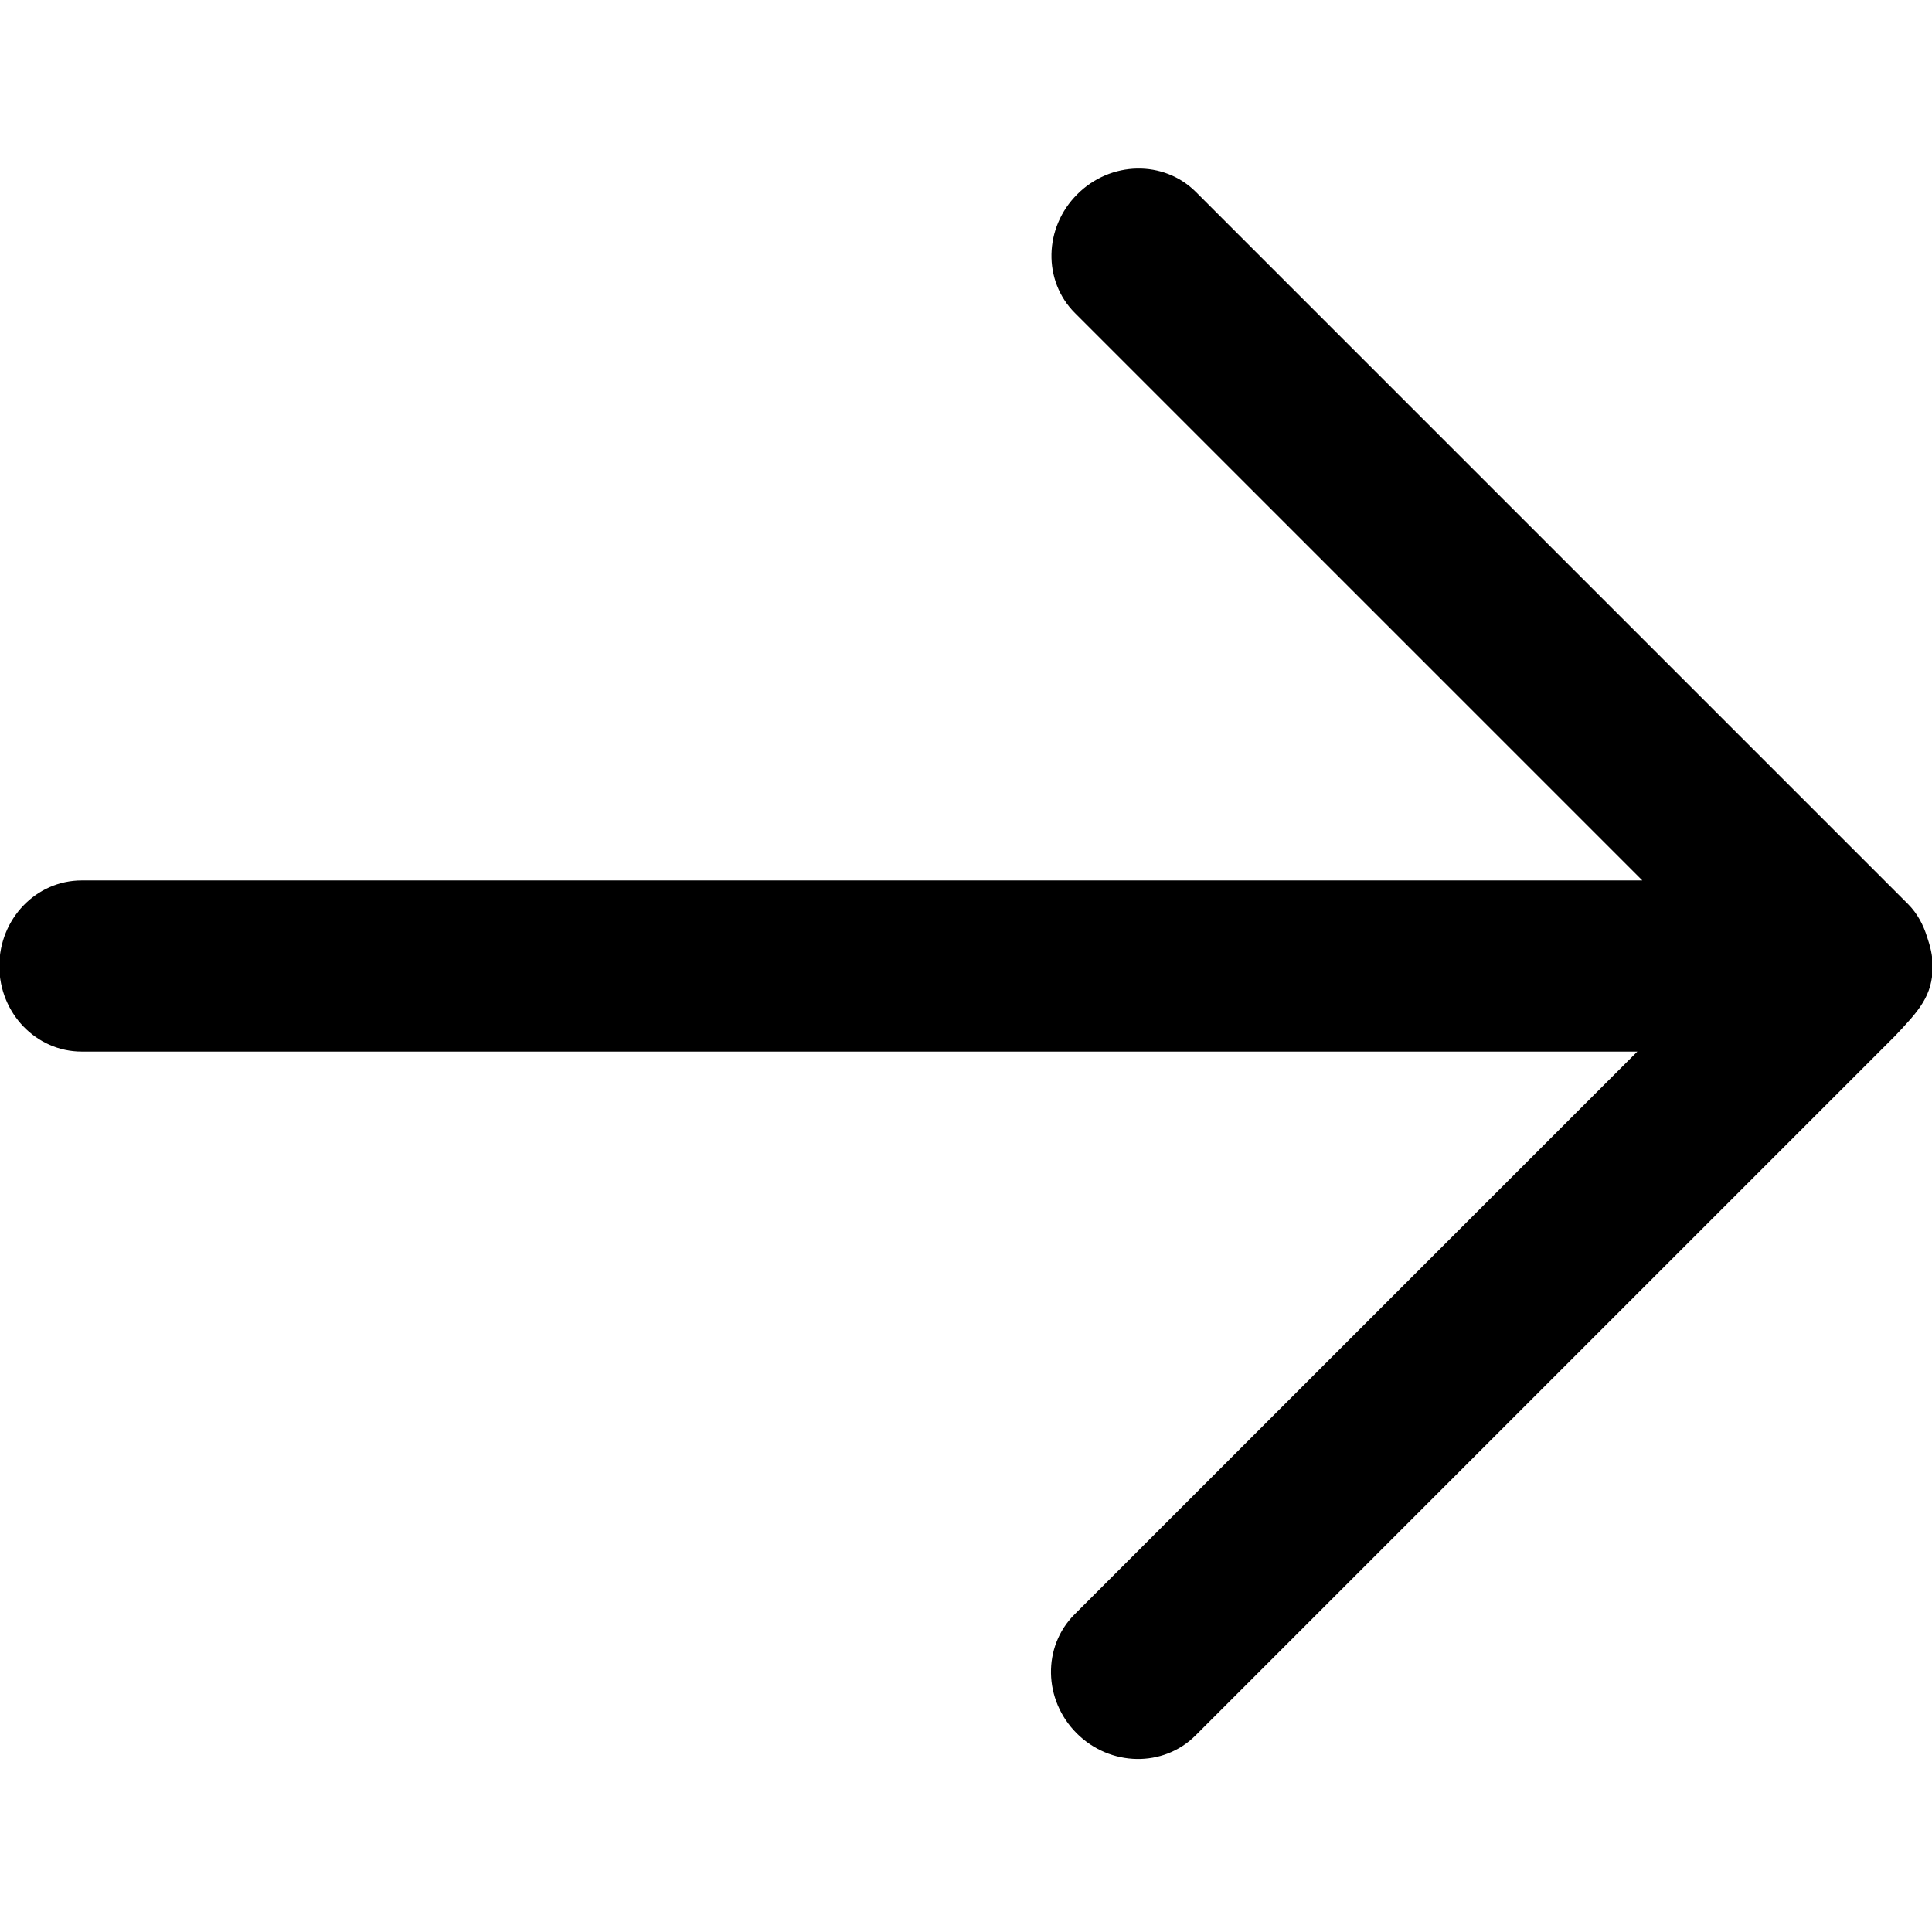
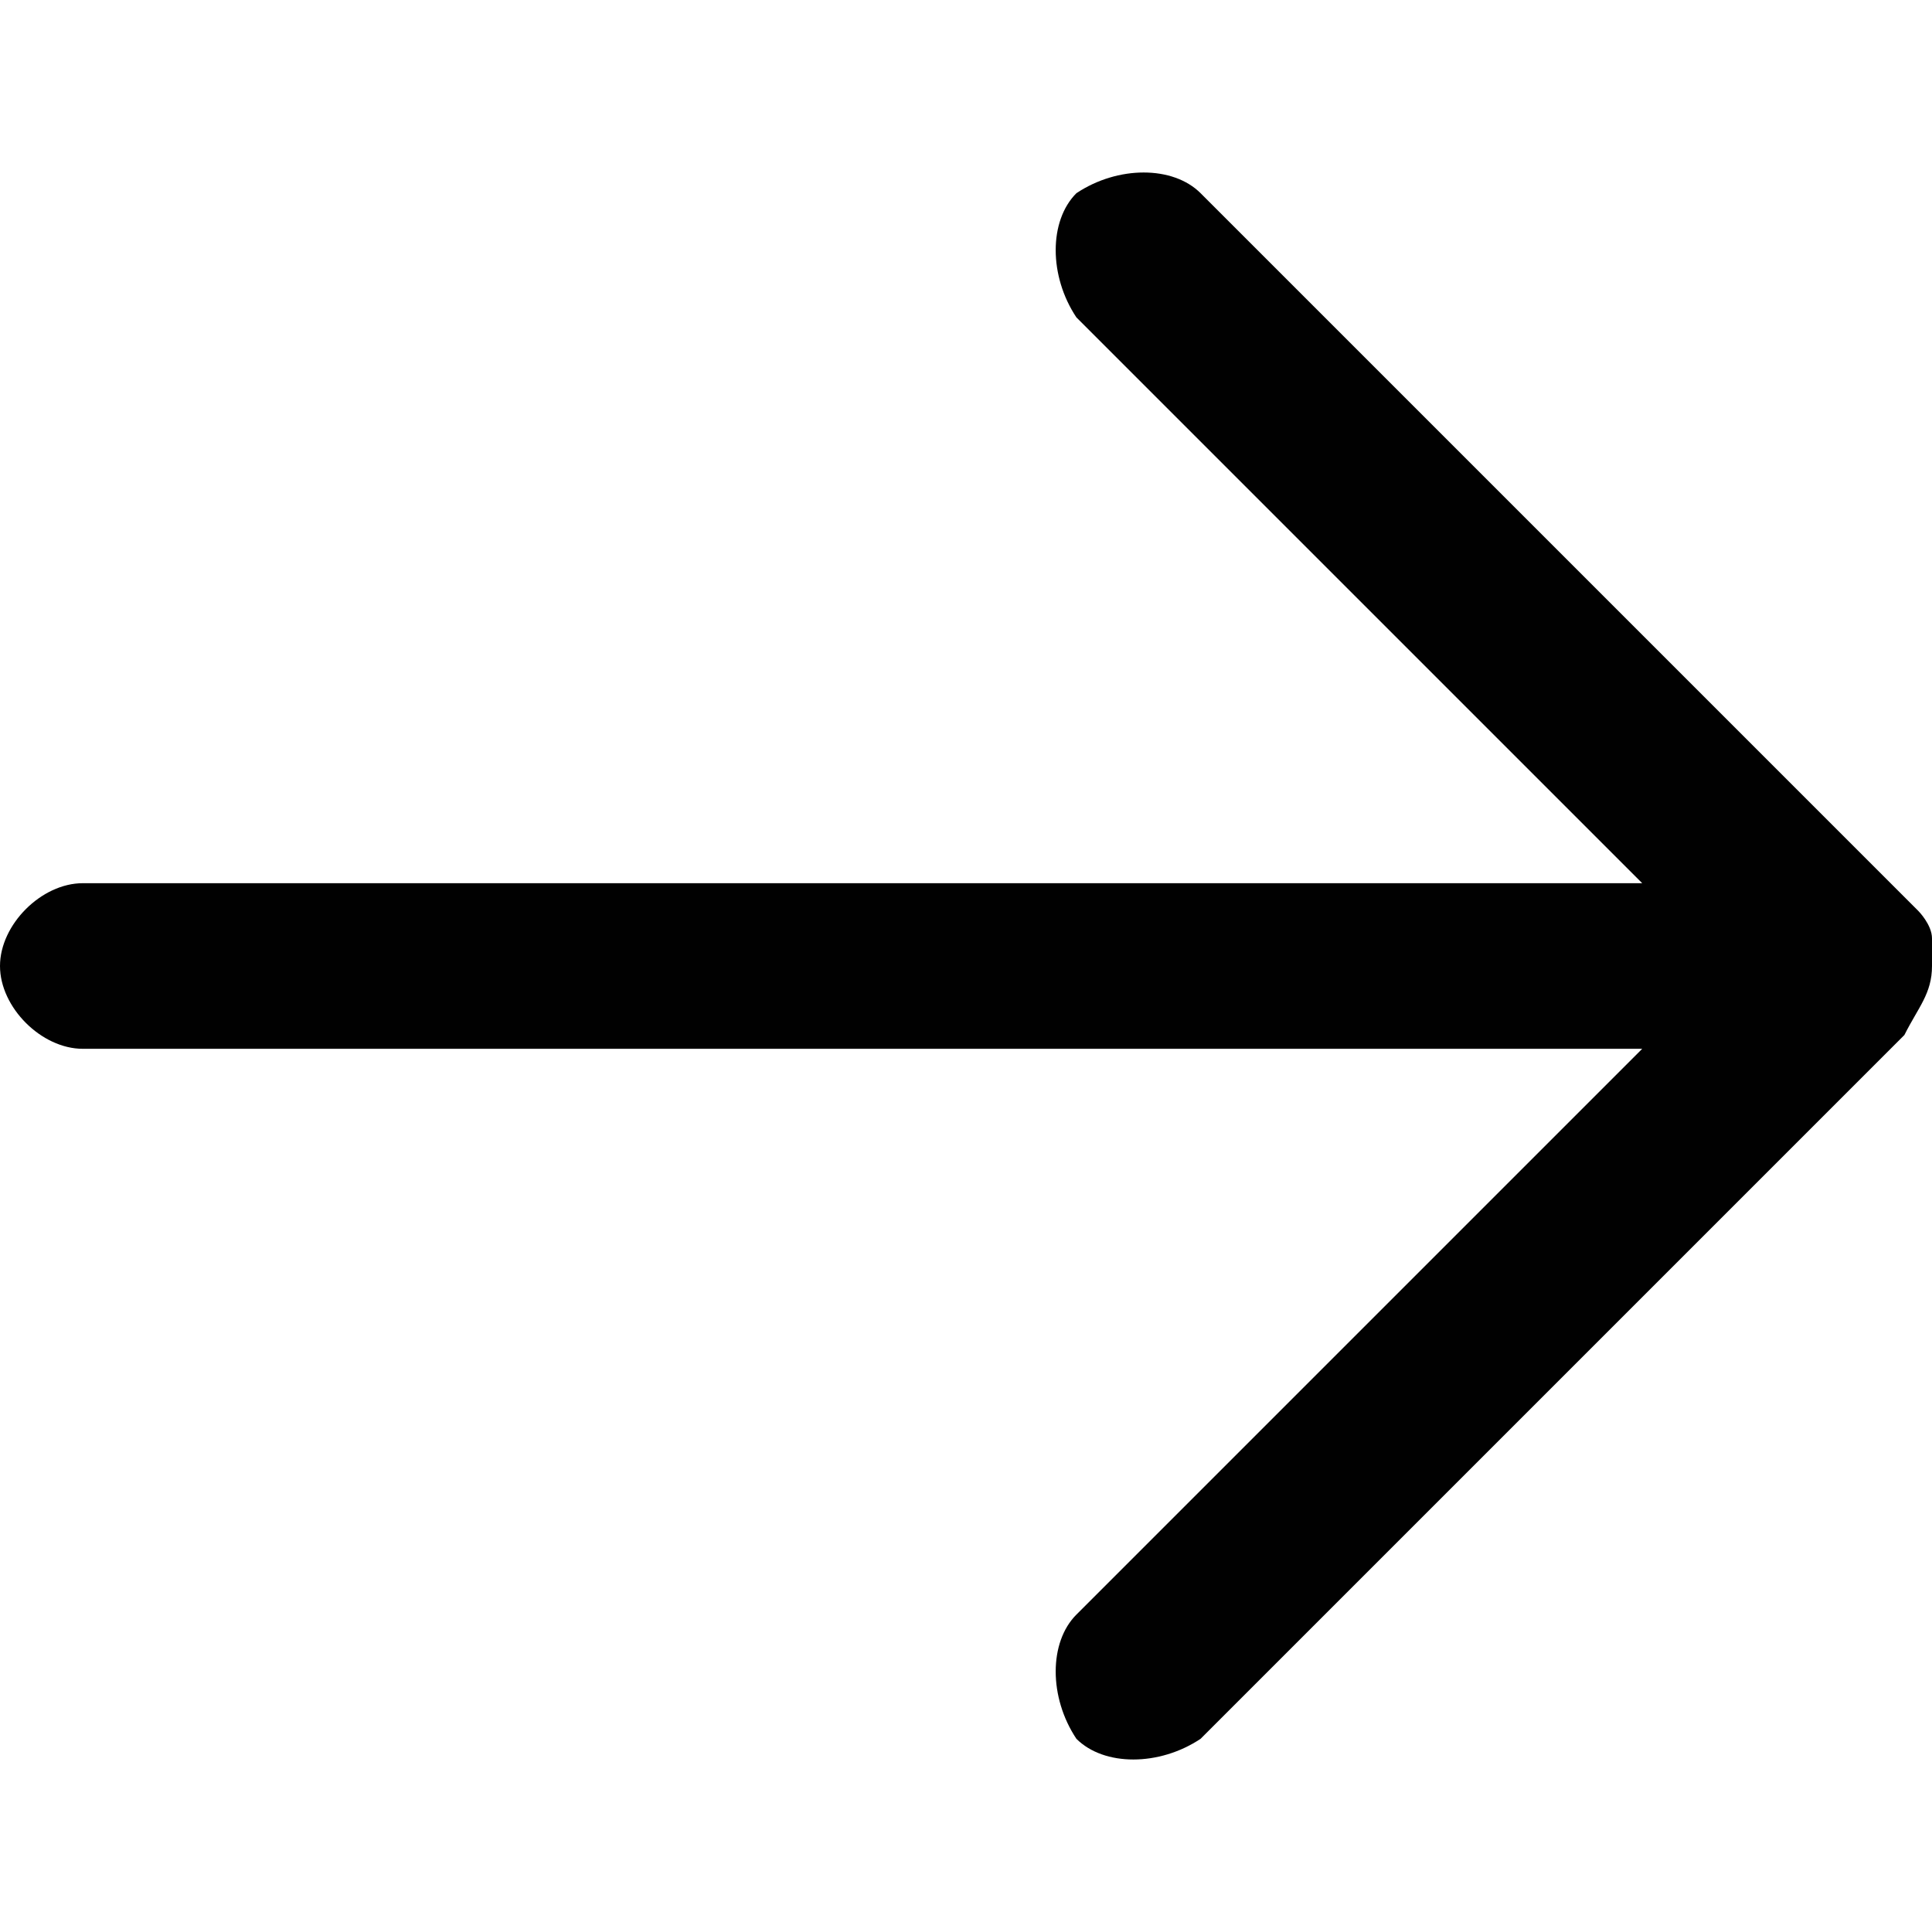
- <svg xmlns="http://www.w3.org/2000/svg" version="1.1" id="right-arrow" x="0px" y="0px" viewBox="0 0 14 14" style="enable-background:new 0 0 14 14;" xml:space="preserve">
+ <svg xmlns="http://www.w3.org/2000/svg" version="1.1" id="Layer_1" x="0px" y="0px" viewBox="0 0 14 14" style="enable-background:new 0 0 14 14;" xml:space="preserve">
  <style type="text/css">
- 	.st0{display:none;}
+ 	.st0{fill:#010101;}
</style>
-   <path class="st0" d="M13.78,6.515L9.06,1.775c-0.01,0-0.02-0.01-0.03-0.02  C8.91,1.635,8.74,1.555,8.55,1.555c-0.37,0-0.67,0.3-0.67,0.67  c0,0.21,0.09,0.39,0.23,0.5c0.02,0.03,0.04,0.05,0.07,0.07l3.55,3.56  L0.68,6.345C0.5,6.345,0.33,6.415,0.21,6.545c-0.01,0-0.01,0-0.01,0  c-0.06,0.06-0.11,0.13-0.14,0.21C0.05,6.795,0.03,6.835,0.02,6.875  C-0.01,7.005,0,7.145,0.05,7.265l0.01,0.01  c0.03,0.08,0.08,0.15,0.14,0.21H0.21C0.33,7.615,0.5,7.685,0.68,7.685  c0.01,0,0.01,0,0.02,0L11.71,7.695l-3.59,3.59  c-0.01,0.01-0.01,0.01-0.01,0.01C8.07,11.345,8.04,11.395,8,11.455  c-0,0.001-0.001,0.001-0.001,0.002c-0.021,0.04-0.038,0.078-0.051,0.122  c-0.022,0.061-0.038,0.125-0.038,0.197c0,0.14,0.04,0.27,0.11,0.38  c0.05,0.07,0.11,0.13,0.18,0.18c0.11,0.07,0.24,0.11,0.38,0.11  c0.02,0,0.05,0,0.07-0.01c0.07,0,0.12-0.02,0.18-0.04  c0.01,0,0.02-0.01,0.03-0.01c0.04-0.02,0.08-0.04,0.11-0.07  C9,12.295,9.02,12.275,9.04,12.255h0.01v-0.01l4.66-4.67  c0.07-0.06,0.11-0.1,0.17-0.16c0.09-0.11,0.13-0.25,0.13-0.4  C14.01,6.815,13.92,6.635,13.78,6.515z" />
-   <path d="M14.005,7c0-0.075-0.018-0.145-0.041-0.212  c-0.027-0.086-0.069-0.167-0.136-0.235L8.666,1.391  C8.433,1.158,8.047,1.166,7.806,1.408C7.564,1.649,7.556,2.035,7.789,2.268  l4.112,4.112H0.592c-0.33,0-0.597,0.278-0.597,0.62S0.262,7.62,0.592,7.62  h11.273l-4.079,4.079c-0.233,0.233-0.226,0.619,0.016,0.861  c0.242,0.242,0.628,0.249,0.861,0.016l5.068-5.068  C13.906,7.323,14.005,7.216,14.005,7z" />
+   <path class="st0" d="M14,7c0-0.1,0-0.1,0-0.2s-0.1-0.2-0.1-0.2L8.7,1.4c-0.2-0.2-0.6-0.2-0.9,0C7.6,1.6,7.6,2,7.8,2.3l4.1,4.1H0.6  C0.3,6.4,0,6.7,0,7s0.3,0.6,0.6,0.6h11.3l-4.1,4.1c-0.2,0.2-0.2,0.6,0,0.9c0.2,0.2,0.6,0.2,0.9,0l5.1-5.1C13.9,7.3,14,7.2,14,7z" />
</svg>
